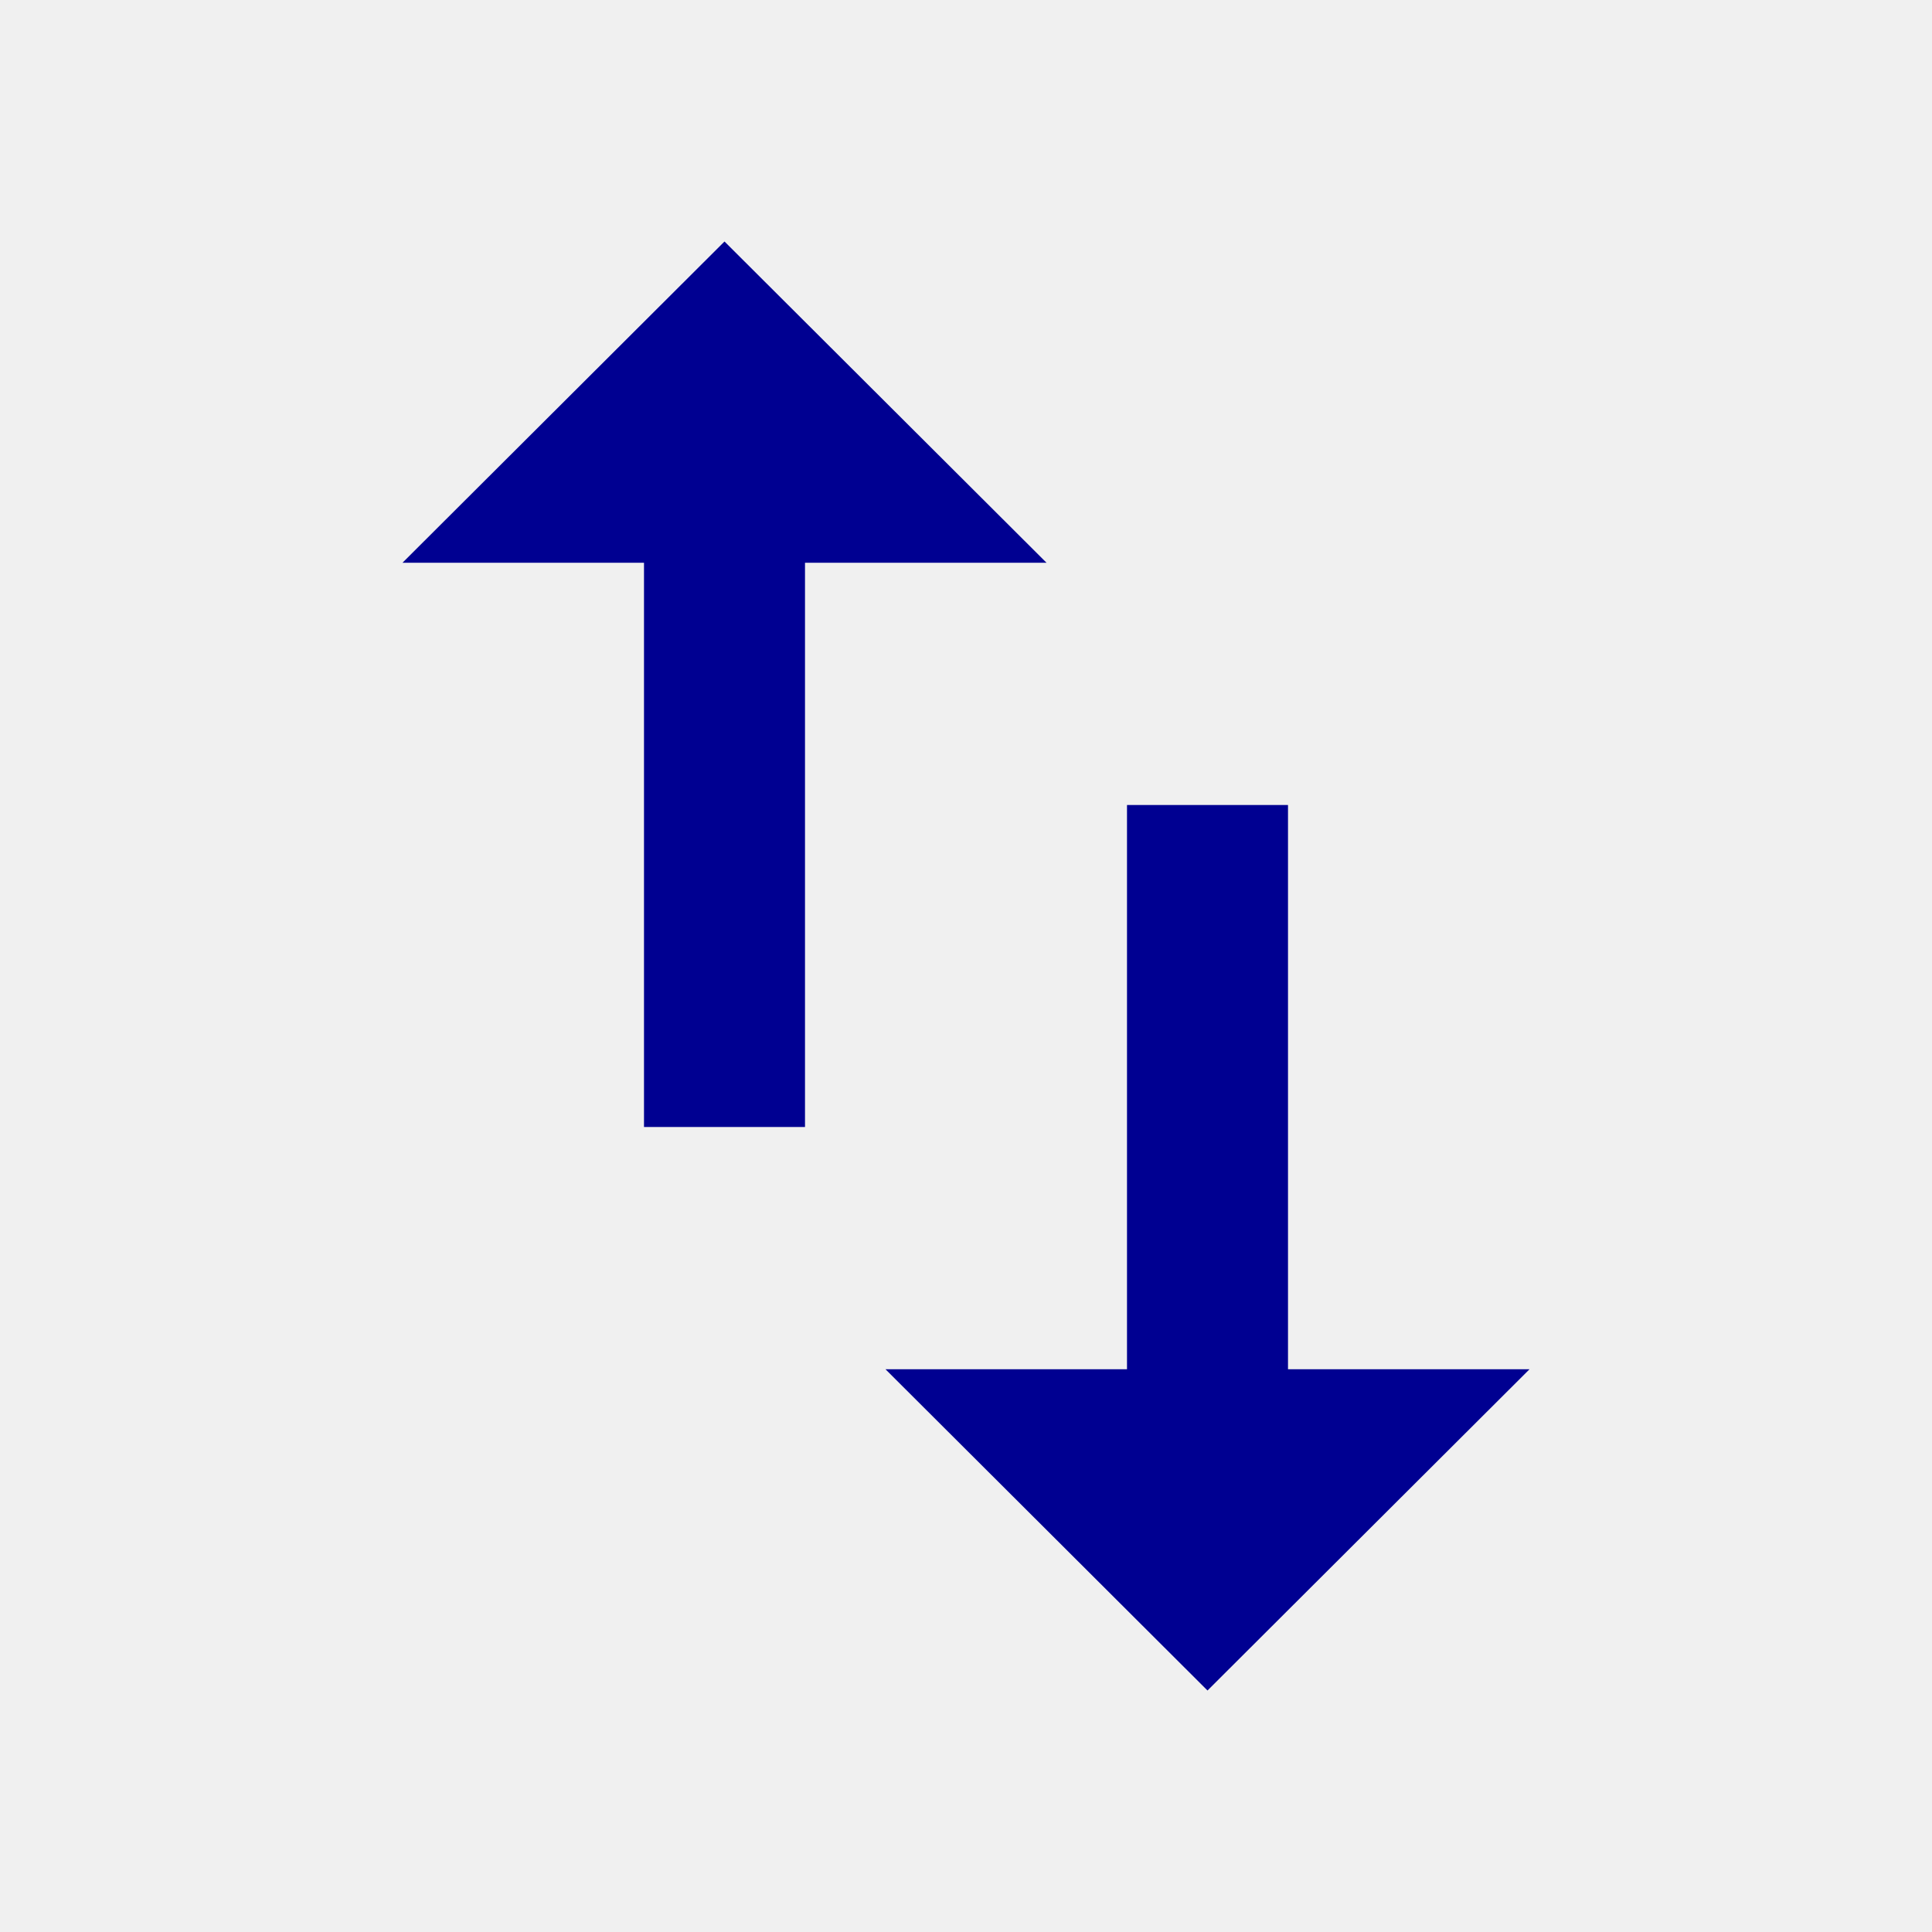
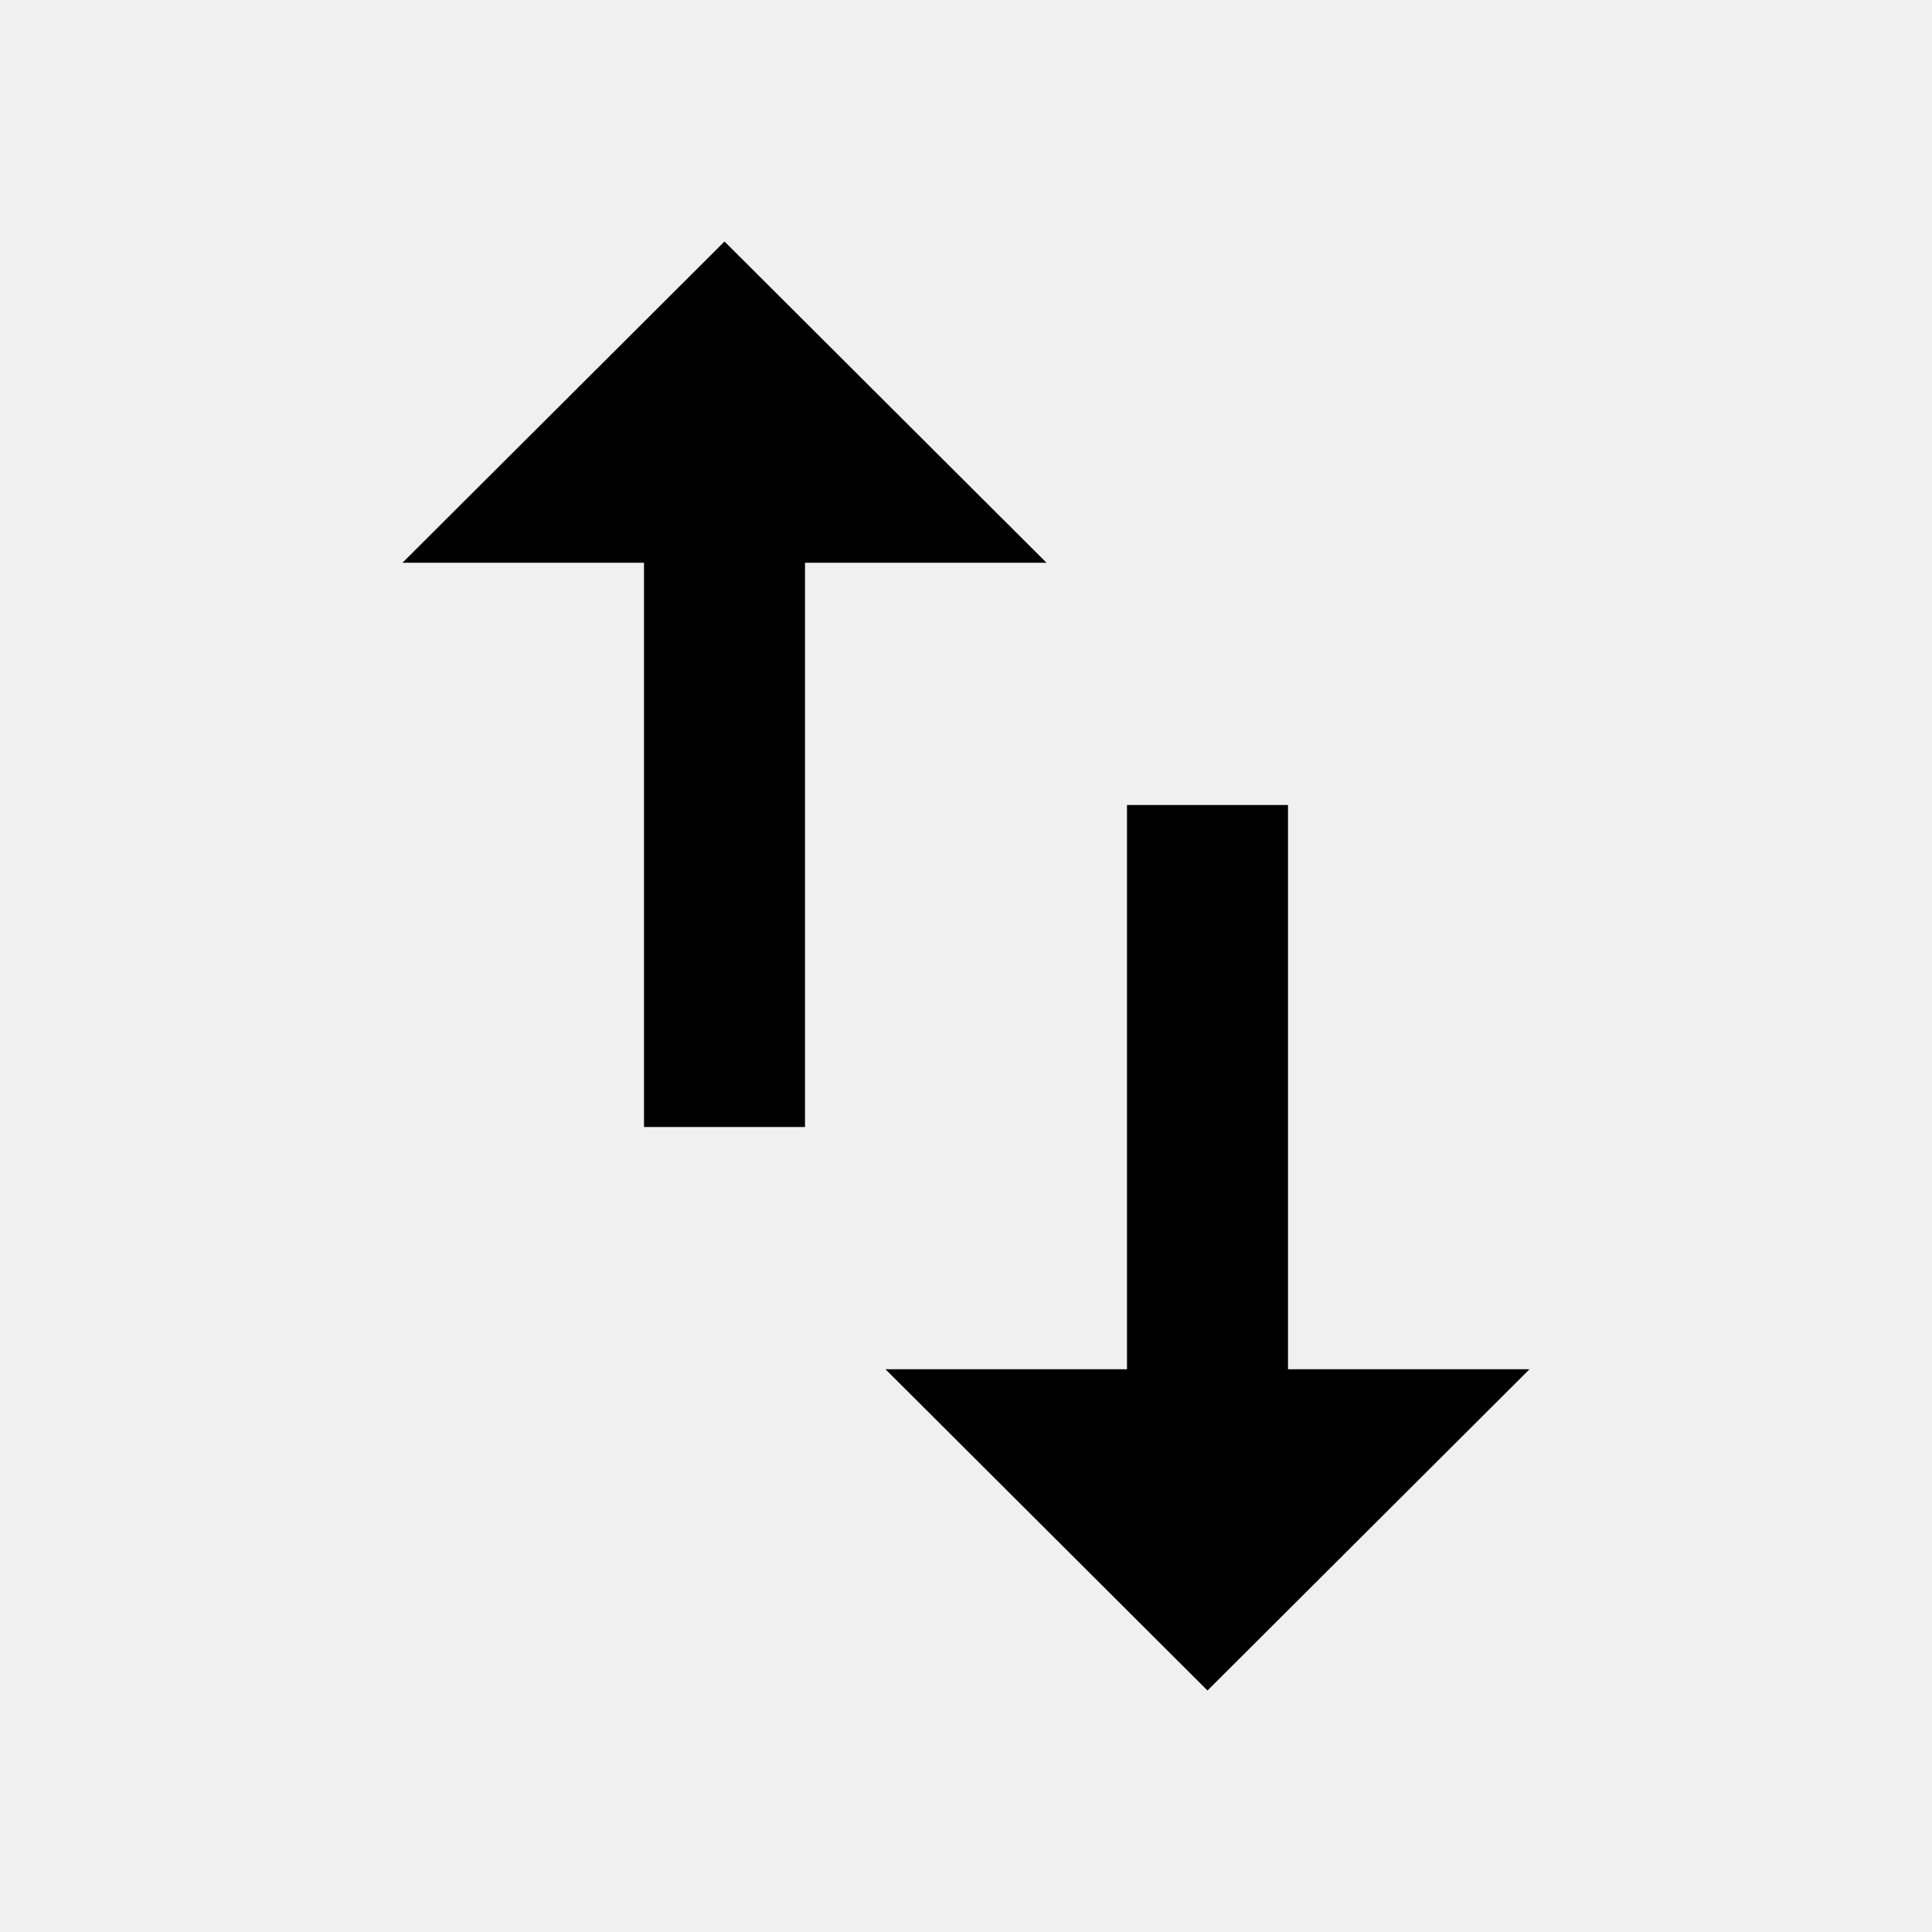
- <svg xmlns="http://www.w3.org/2000/svg" width="30" height="30" viewBox="0 0 30 30" fill="none">
+ <svg xmlns="http://www.w3.org/2000/svg" viewBox="0 0 30 30" fill="none">
  <g clip-path="url(#clip0_178_17837)">
-     <path d="M11.25 3.75L6.25 8.738H10V17.5H12.5V8.738H16.25L11.25 3.75ZM20 21.262V12.5H17.5V21.262H13.75L18.75 26.25L23.75 21.262H20Z" fill="#000091" />
+     <path d="M11.25 3.75L6.25 8.738H10V17.5H12.5V8.738H16.25L11.25 3.75ZM20 21.262V12.5H17.5V21.262H13.75L18.75 26.25L23.75 21.262H20Z" fill="currentColor" />
  </g>
  <defs>
    <clipPath id="clip0_178_17837">
      <rect width="30" height="30" fill="white" />
    </clipPath>
  </defs>
</svg>
